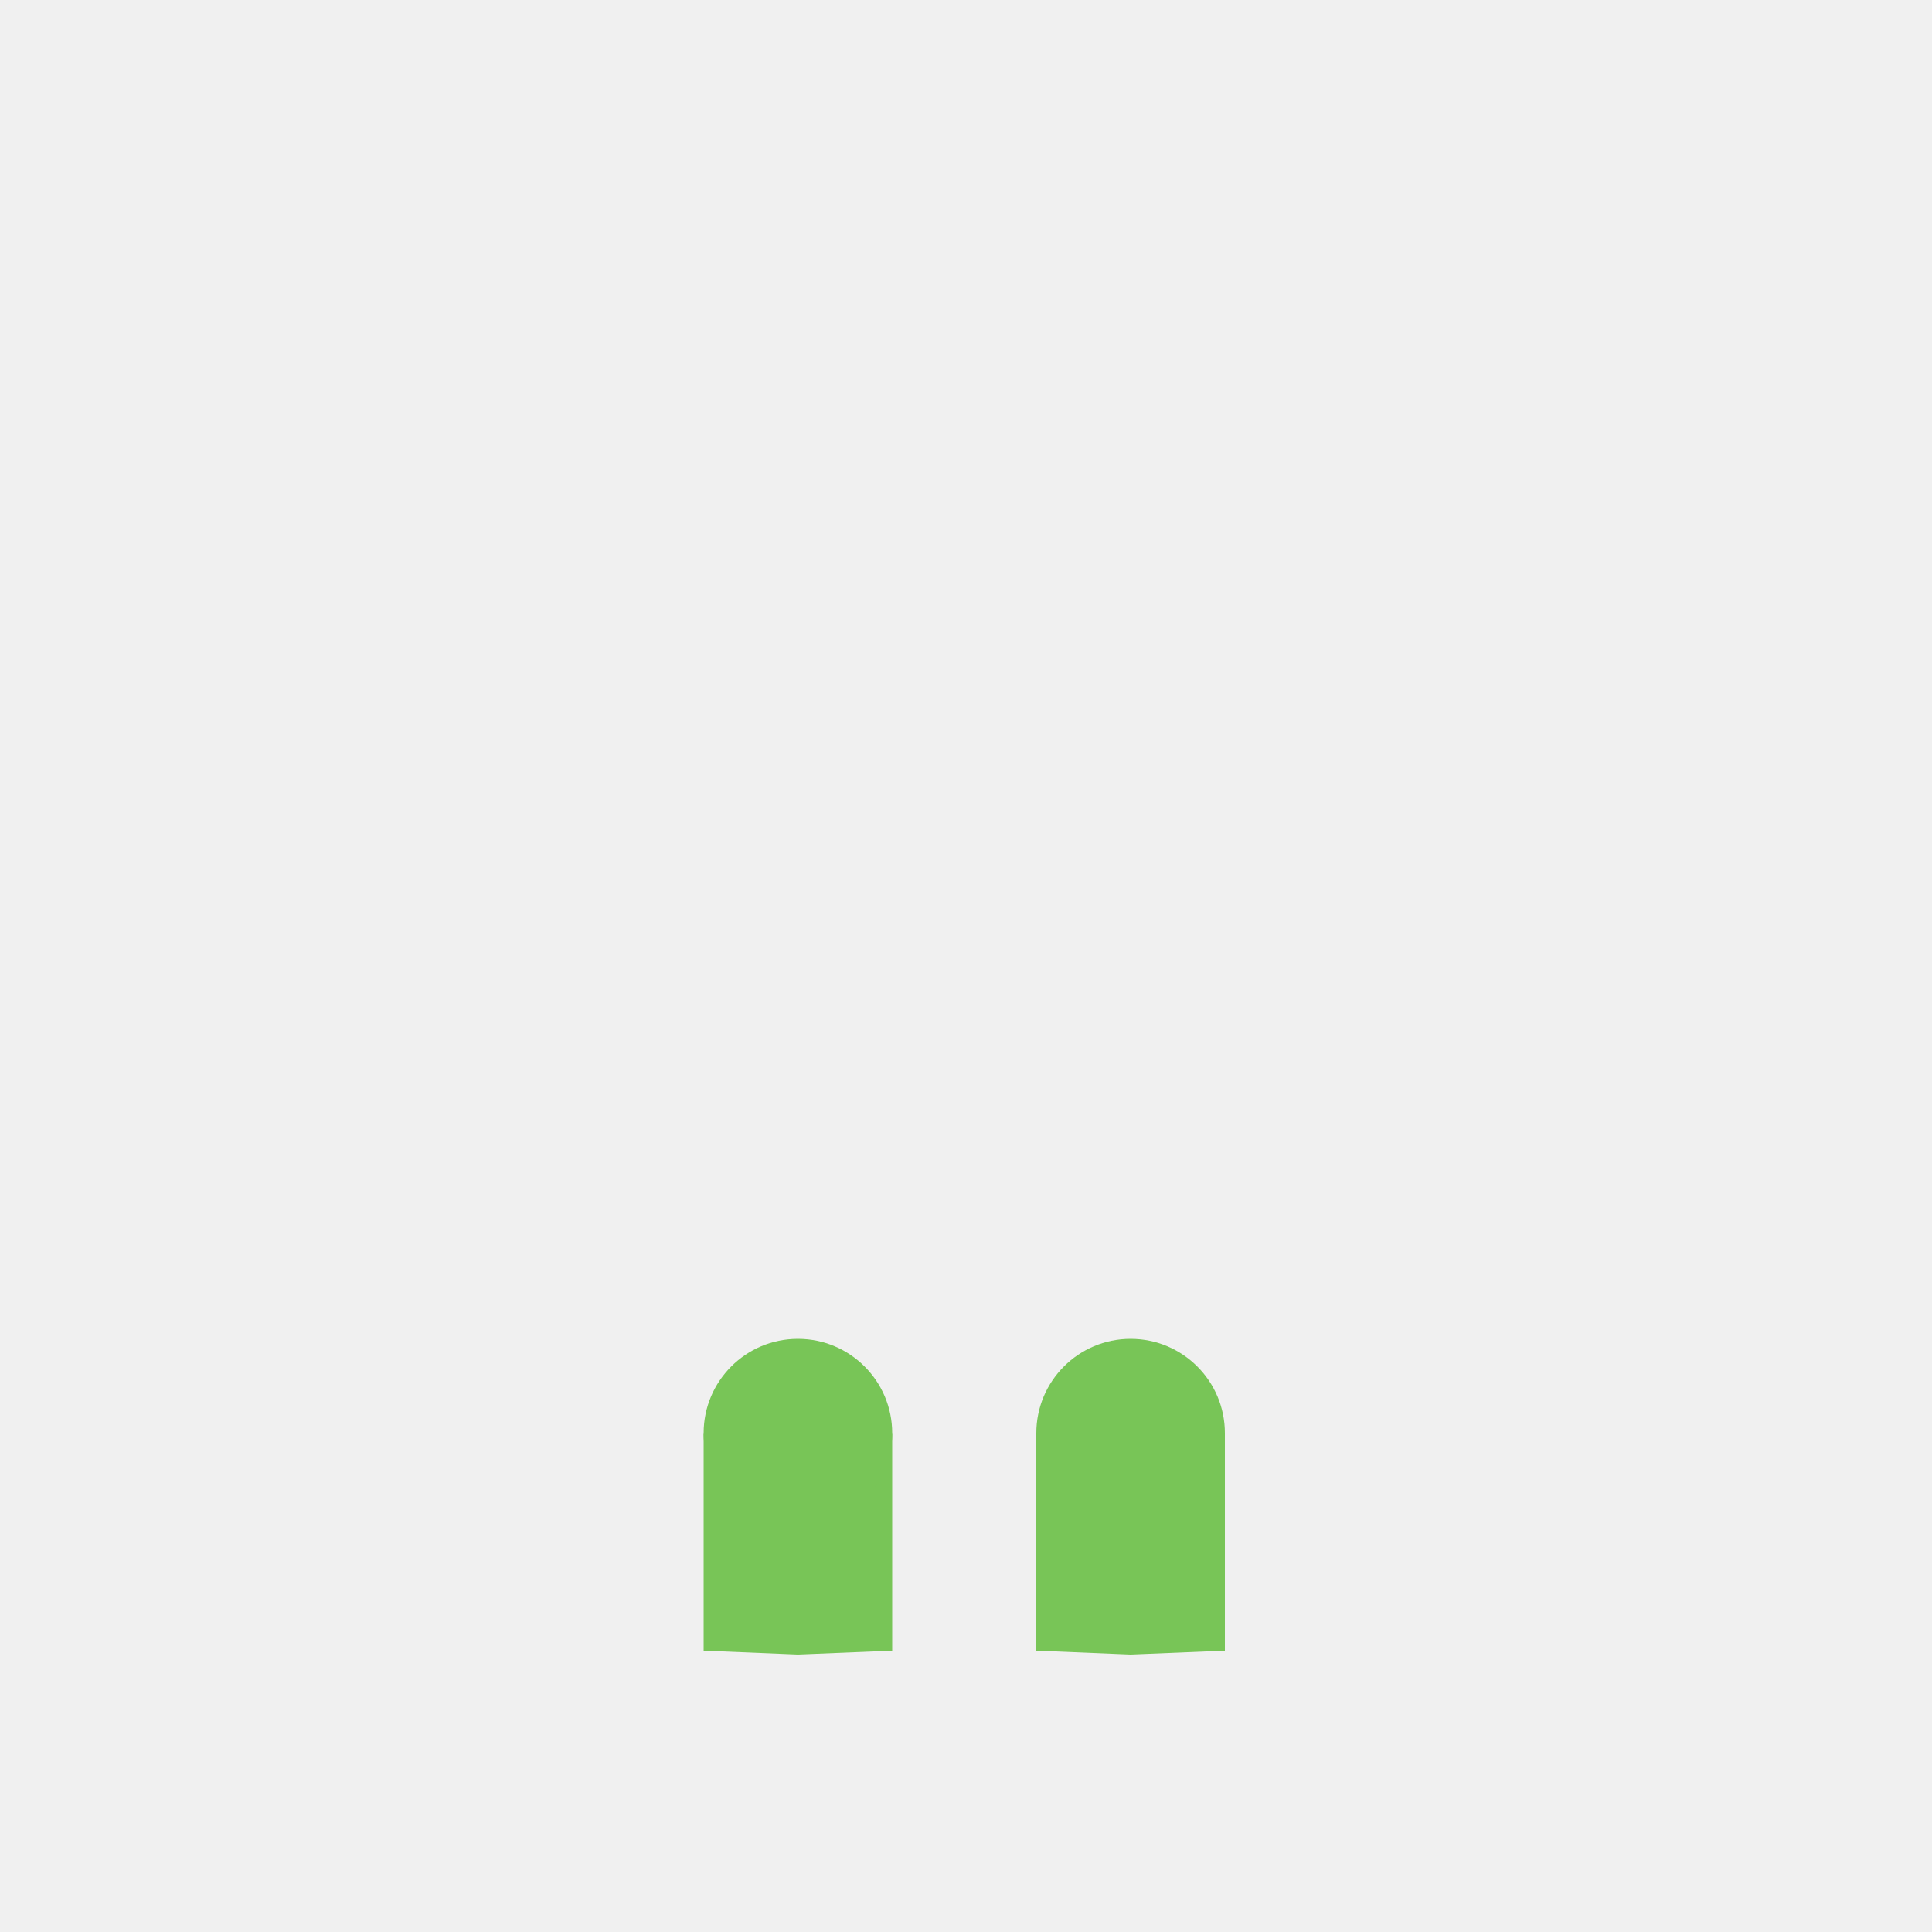
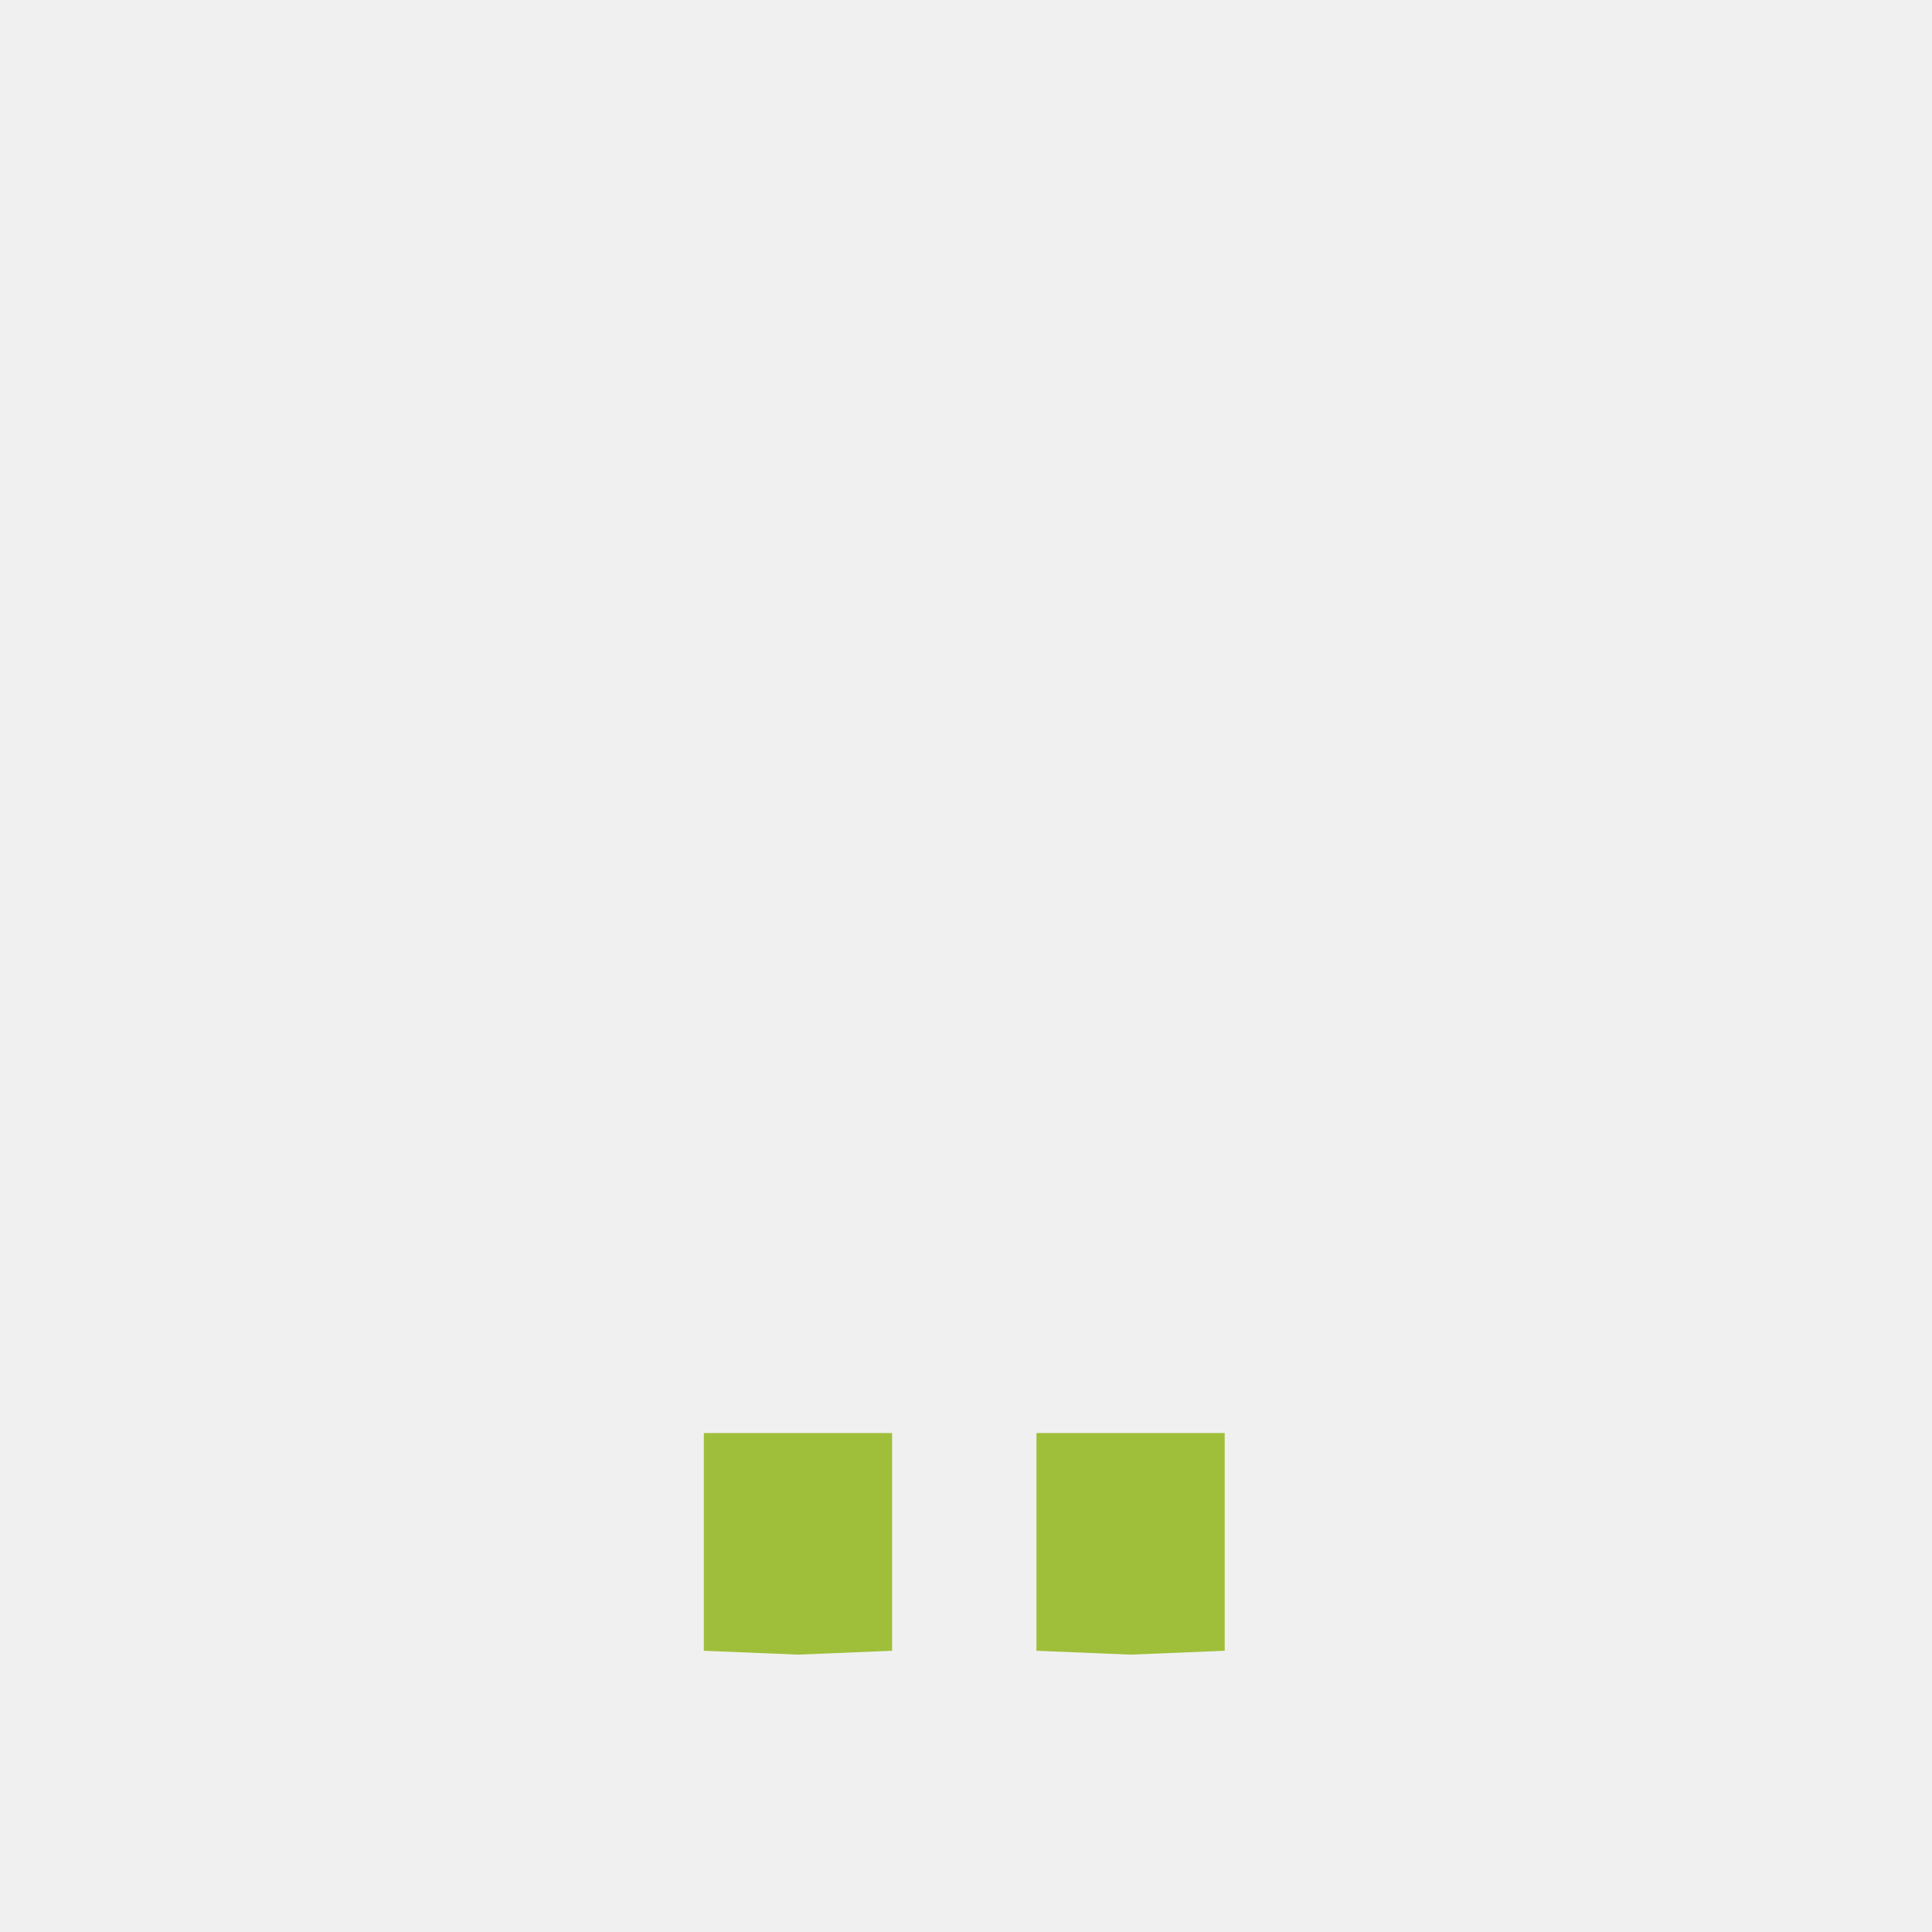
- <svg xmlns="http://www.w3.org/2000/svg" version="1.1" id="Layer_1" x="0px" y="0px" viewBox="0 0 500 500" enable-background="new 0 0 500 500" xml:space="preserve">
+ <svg xmlns="http://www.w3.org/2000/svg" version="1.1" id="Layer_1" x="0px" y="0px" width="500px" height="500px" viewBox="0 0 500 500" enable-background="new 0 0 500 500" xml:space="preserve">
  <g id="Background" display="none">
-     <rect x="0" display="inline" fill="#FFFFFF" stroke="#000000" width="500" height="500" />
+     <rect display="inline" fill="#FFFFFF" stroke="#000000" width="500.001" height="500" />
  </g>
  <g>
-     <g>
-       <path fill="#78C557" d="M182.2,370.9h48.7v56.3l-24.4,1l-24.4-1V370.9z" />
-     </g>
-     <circle fill="#78C557" cx="206.5" cy="370.9" r="24.4" />
+     <path fill="#9FBF3B" d="M182.155,370.87h48.719v56.348l-24.36,1l-24.359-1z" />
  </g>
  <g>
-     <g>
-       <path fill="#78C557" d="M268.2,370.9H317v56.3l-24.4,1l-24.4-1V370.9z" />
-     </g>
-     <circle fill="#78C557" cx="292.6" cy="370.9" r="24.4" />
+     <path fill="#9FBF3B" d="M268.232,370.87h48.719v56.348l-24.36,1l-24.359-1z" />
  </g>
</svg>
